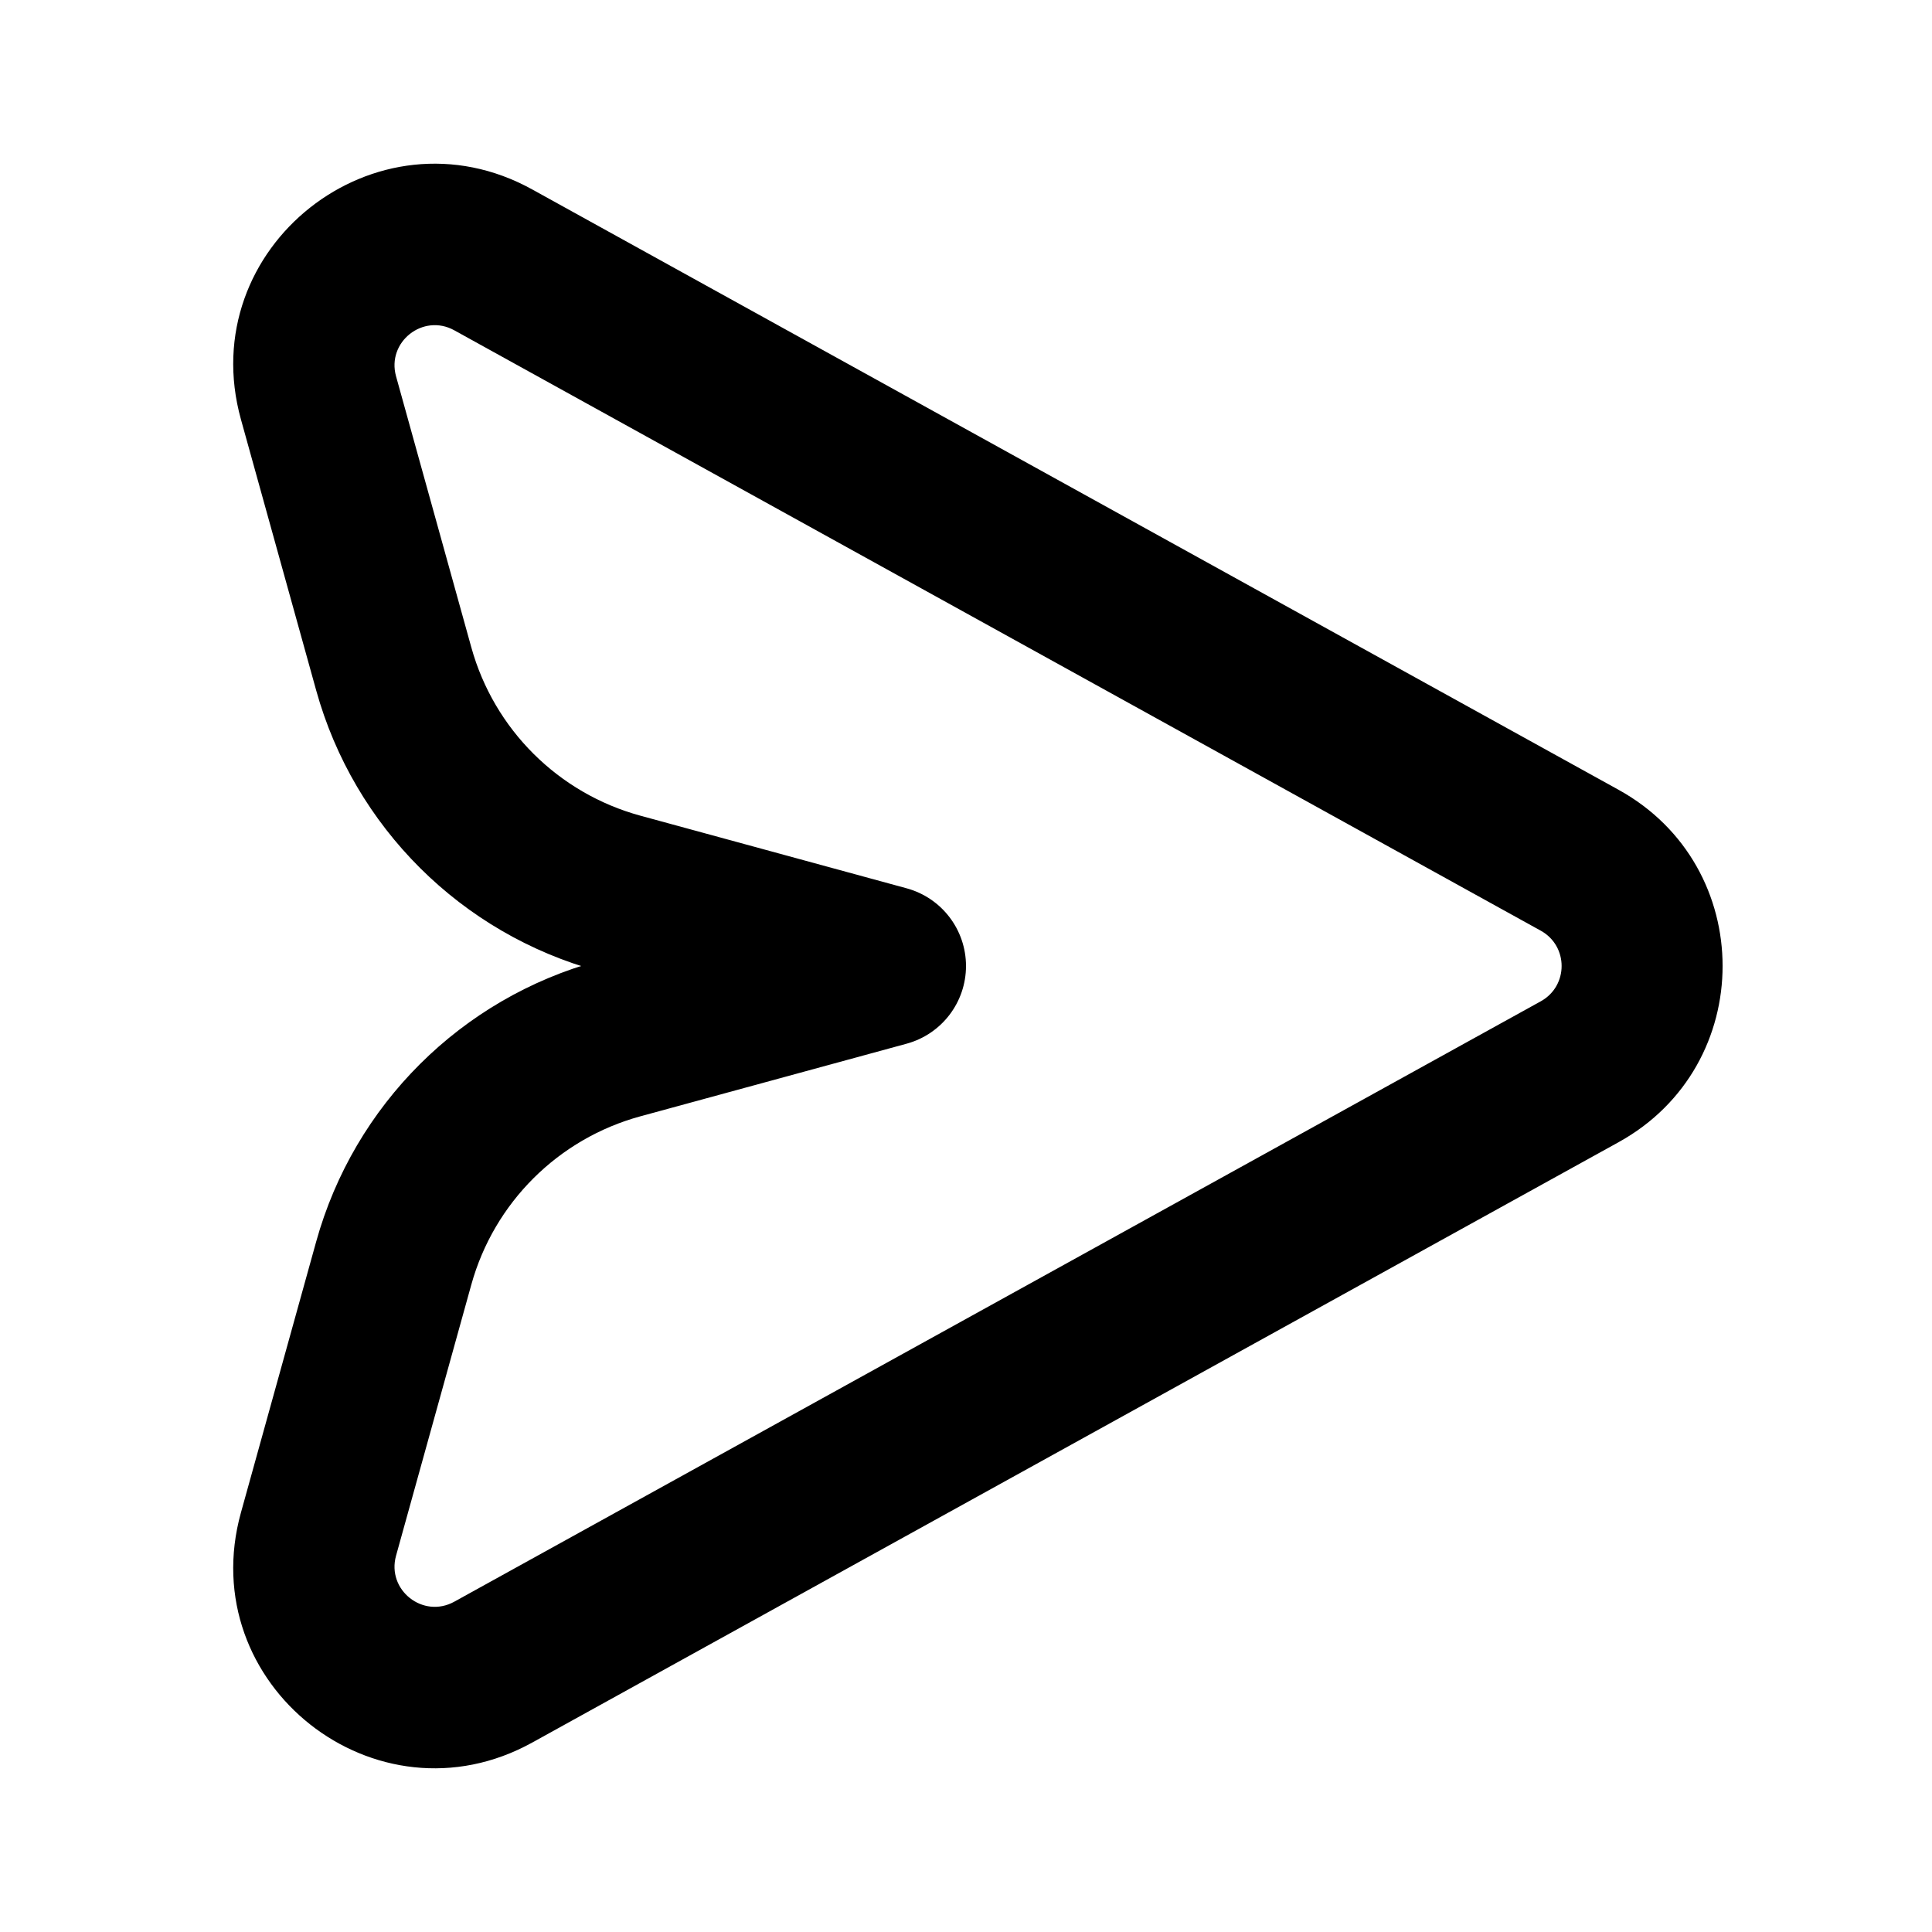
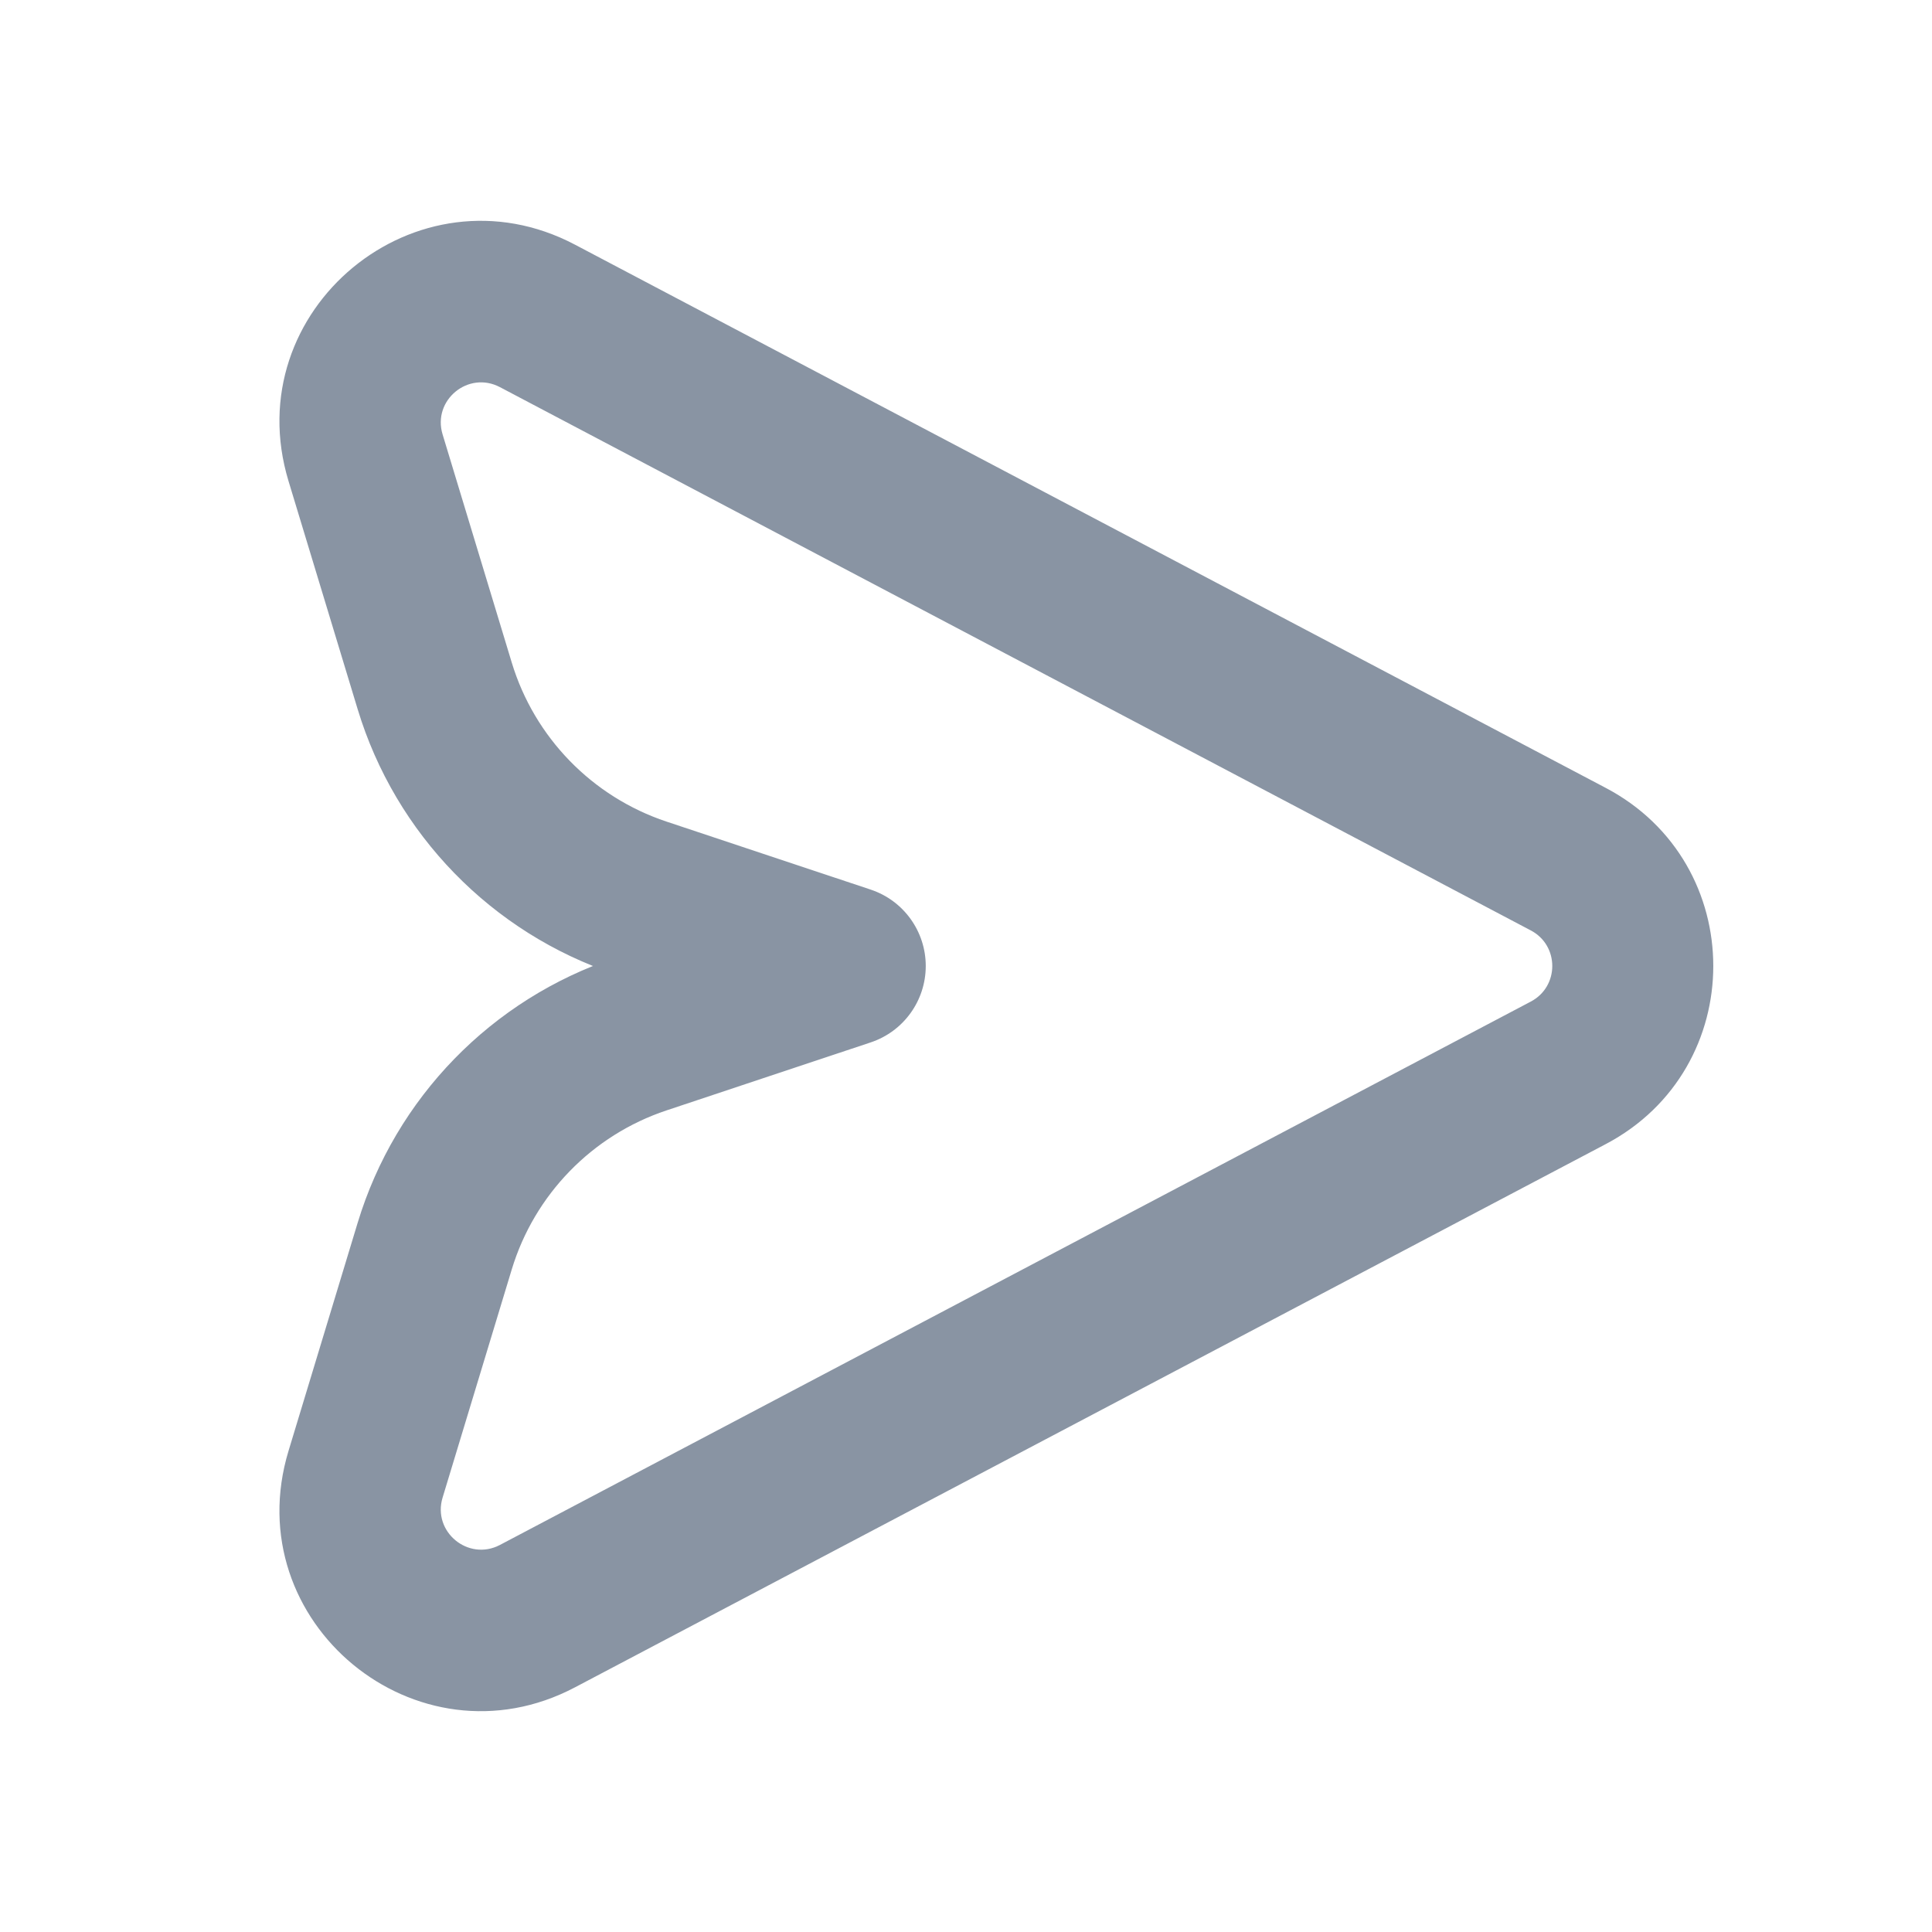
<svg xmlns="http://www.w3.org/2000/svg" width="24" height="24" viewBox="0 0 24 24" fill="none">
-   <path d="M11 12L11.263 12.965C11.698 12.846 12 12.451 12 12C12 11.549 11.698 11.154 11.263 11.035L11 12ZM6.127 20.772L5.643 19.897L6.127 20.772ZM19.624 10.687L19.141 11.562L19.624 10.687ZM19.624 13.313L19.141 12.438L19.624 13.313ZM6.127 3.228L5.643 4.103L6.127 3.228ZM5.643 4.103L19.141 11.562L20.108 9.812L6.611 2.353L5.643 4.103ZM19.141 12.438L5.643 19.897L6.611 21.647L20.108 14.188L19.141 12.438ZM4.92 19.325L5.855 15.958L3.928 15.423L2.993 18.79L4.92 19.325ZM7.956 13.867L11.263 12.965L10.737 11.035L7.43 11.937L7.956 13.867ZM11.263 11.035L7.956 10.133L7.43 12.063L10.737 12.965L11.263 11.035ZM5.855 8.042L4.92 4.675L2.993 5.21L3.928 8.577L5.855 8.042ZM5.855 15.958C6.138 14.939 6.936 14.145 7.956 13.867L7.43 11.937C5.73 12.401 4.4 13.725 3.928 15.423L5.855 15.958ZM5.643 19.897C5.255 20.111 4.801 19.752 4.92 19.325L2.993 18.79C2.4 20.925 4.671 22.719 6.611 21.647L5.643 19.897ZM19.141 11.562C19.485 11.753 19.485 12.247 19.141 12.438L20.108 14.188C21.829 13.237 21.829 10.763 20.108 9.812L19.141 11.562ZM7.956 10.133C6.936 9.855 6.138 9.061 5.855 8.042L3.928 8.577C4.4 10.275 5.73 11.599 7.43 12.063L7.956 10.133ZM6.611 2.353C4.671 1.281 2.4 3.075 2.993 5.21L4.92 4.675C4.801 4.248 5.255 3.889 5.643 4.103L6.611 2.353Z" fill="black" />
+   <path d="M10.5 12L10.816 12.949C11.225 12.813 11.5 12.43 11.5 12C11.5 11.57 11.225 11.187 10.816 11.051L10.5 12ZM5.4 15.48L4.443 15.19L5.4 15.48ZM19.482 10.673L19.016 11.558L19.482 10.673ZM19.482 13.327L19.016 12.442L19.482 13.327ZM5.4 8.52L4.443 8.81L5.4 8.52ZM6.21 4.809L19.016 11.558L19.948 9.788L7.142 3.039L6.21 4.809ZM19.016 12.442L6.21 19.192L7.142 20.961L19.948 14.212L19.016 12.442ZM5.498 18.604L6.357 15.77L4.443 15.19L3.584 18.024L5.498 18.604ZM8.279 13.794L10.816 12.949L10.184 11.051L7.647 11.897L8.279 13.794ZM10.816 11.051L8.279 10.206L7.647 12.103L10.184 12.949L10.816 11.051ZM6.357 8.23L5.498 5.396L3.584 5.976L4.443 8.81L6.357 8.23ZM6.357 15.77C6.639 14.839 7.356 14.102 8.279 13.794L7.647 11.897C6.108 12.41 4.913 13.638 4.443 15.19L6.357 15.77ZM6.21 19.192C5.817 19.398 5.369 19.029 5.498 18.604L3.584 18.024C2.94 20.149 5.178 21.996 7.142 20.961L6.21 19.192ZM19.016 11.558C19.372 11.745 19.372 12.255 19.016 12.442L19.948 14.212C21.728 13.274 21.728 10.726 19.948 9.788L19.016 11.558ZM8.279 10.206C7.356 9.898 6.639 9.161 6.357 8.23L4.443 8.81C4.913 10.362 6.108 11.59 7.647 12.103L8.279 10.206ZM7.142 3.039C5.178 2.004 2.94 3.851 3.584 5.976L5.498 5.396C5.369 4.971 5.817 4.602 6.21 4.809L7.142 3.039Z" fill="#8994A3" />
</svg>
